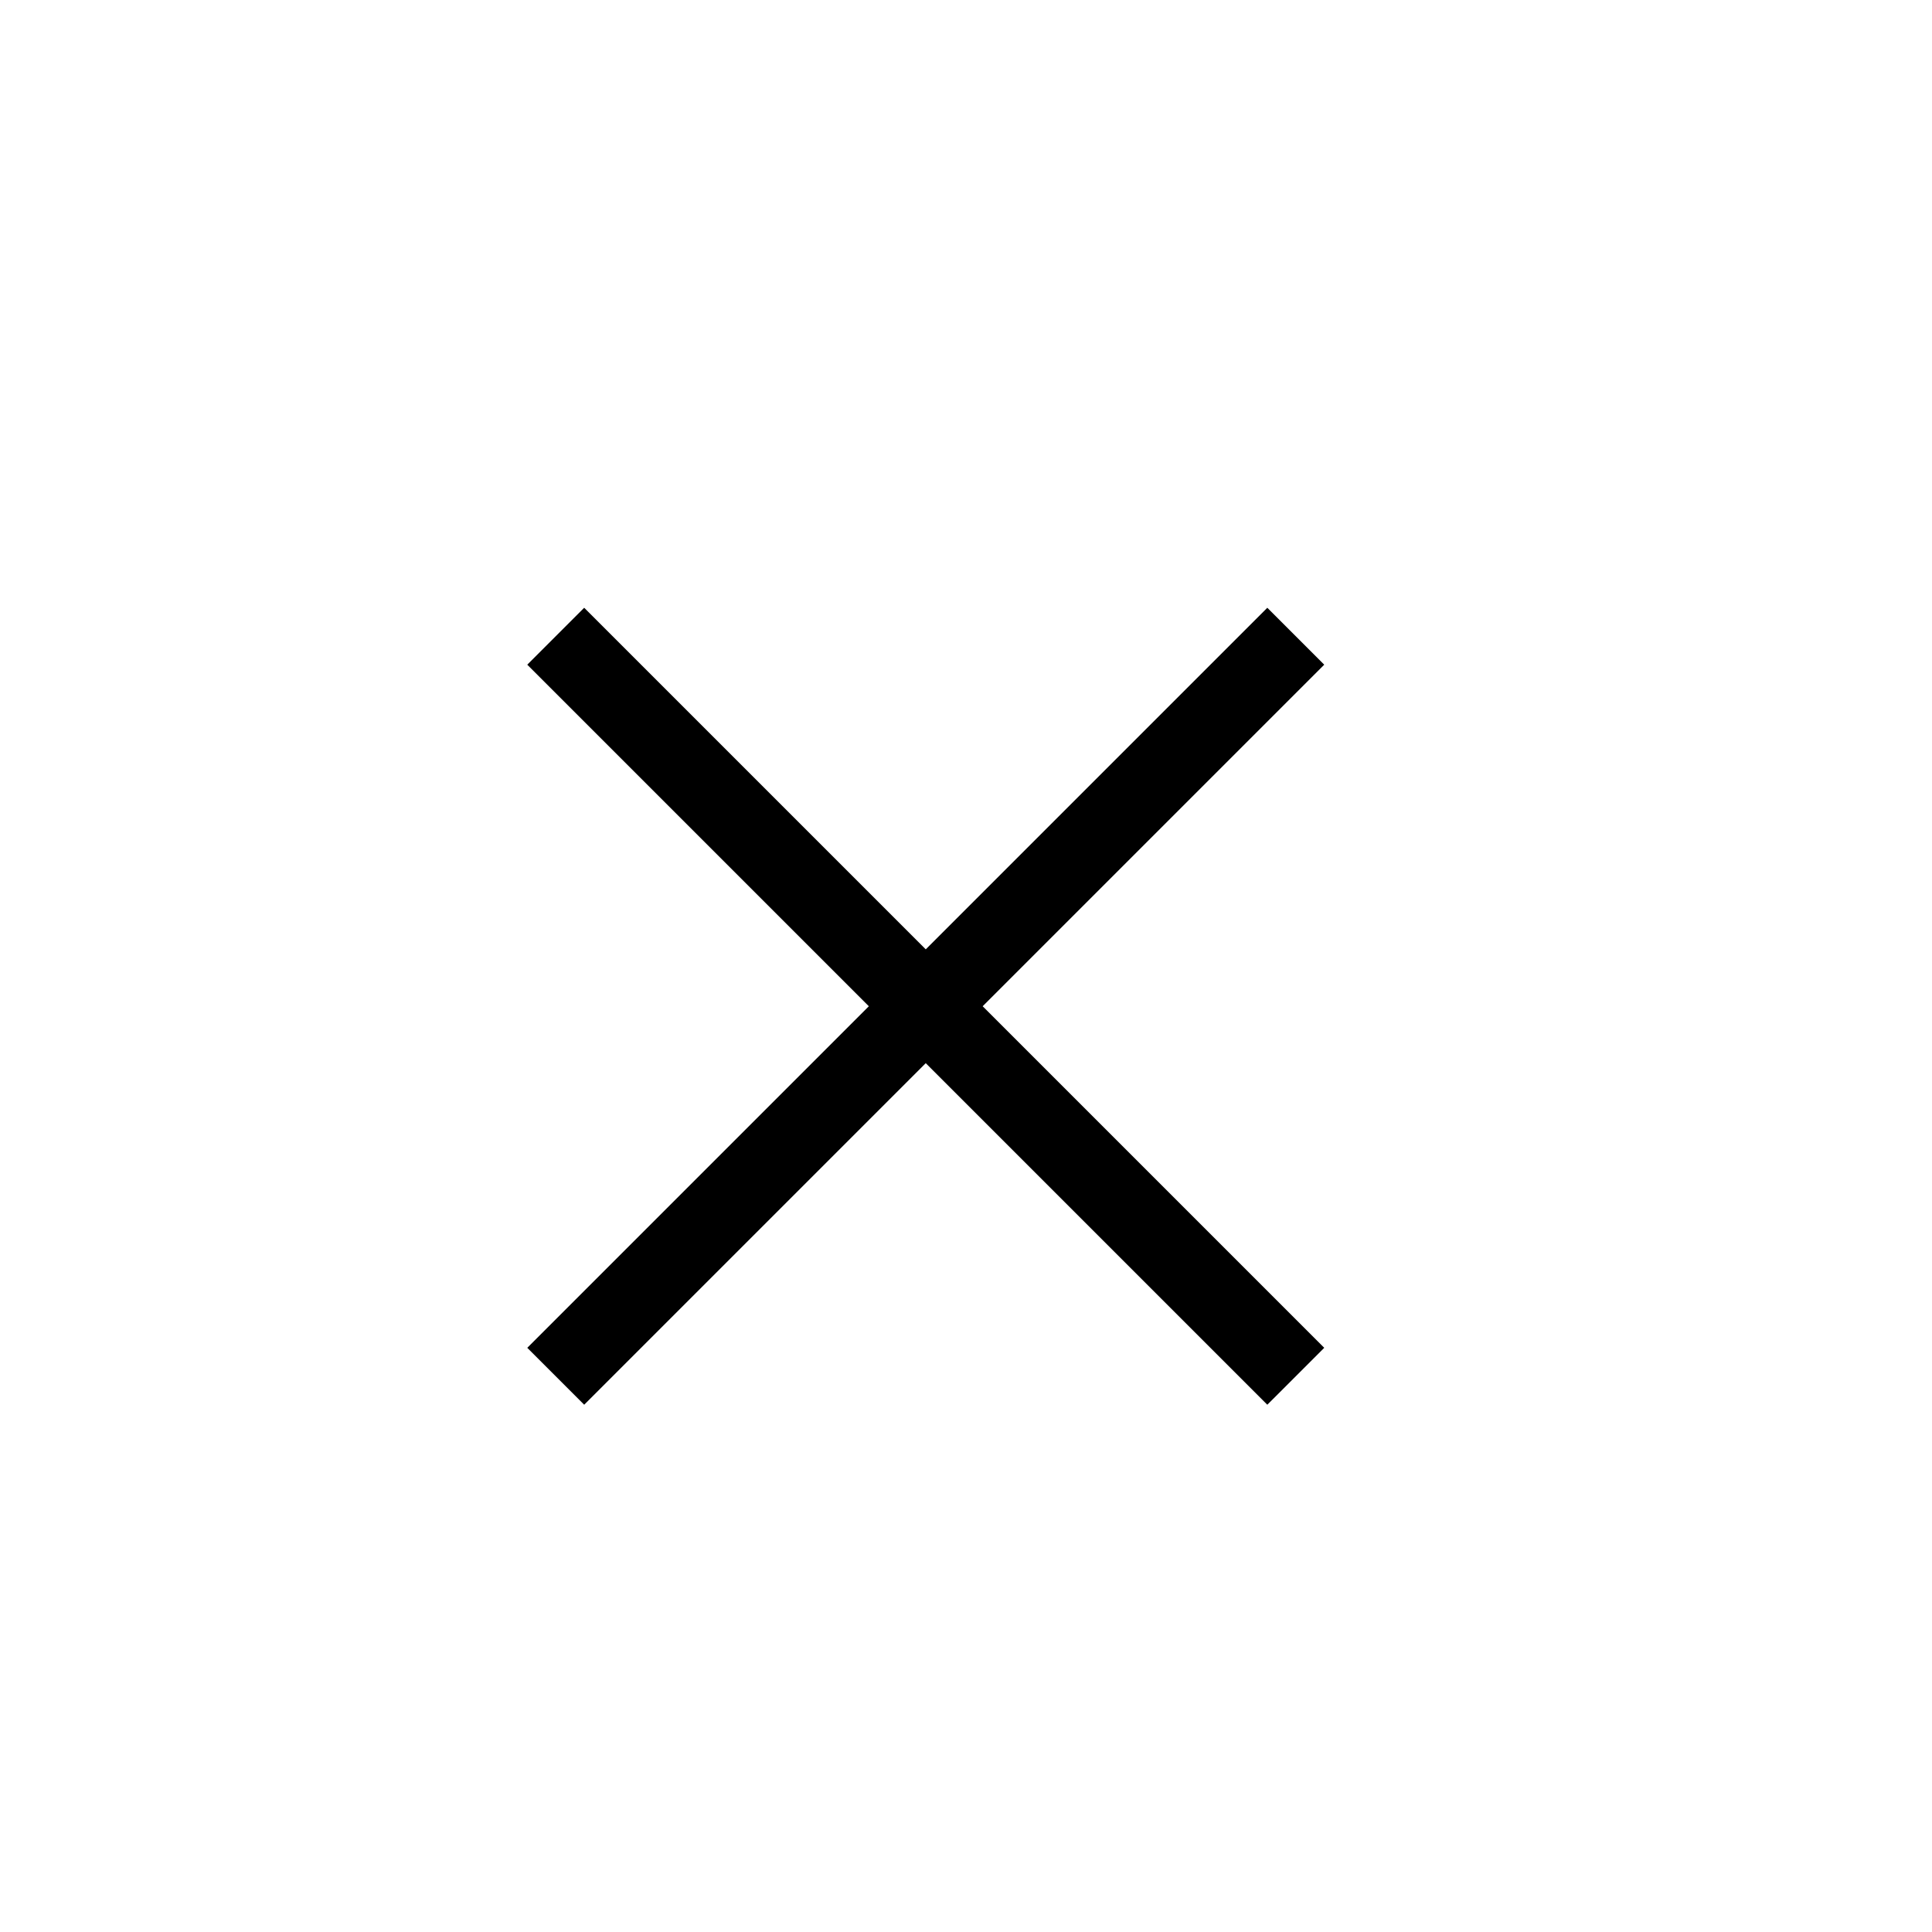
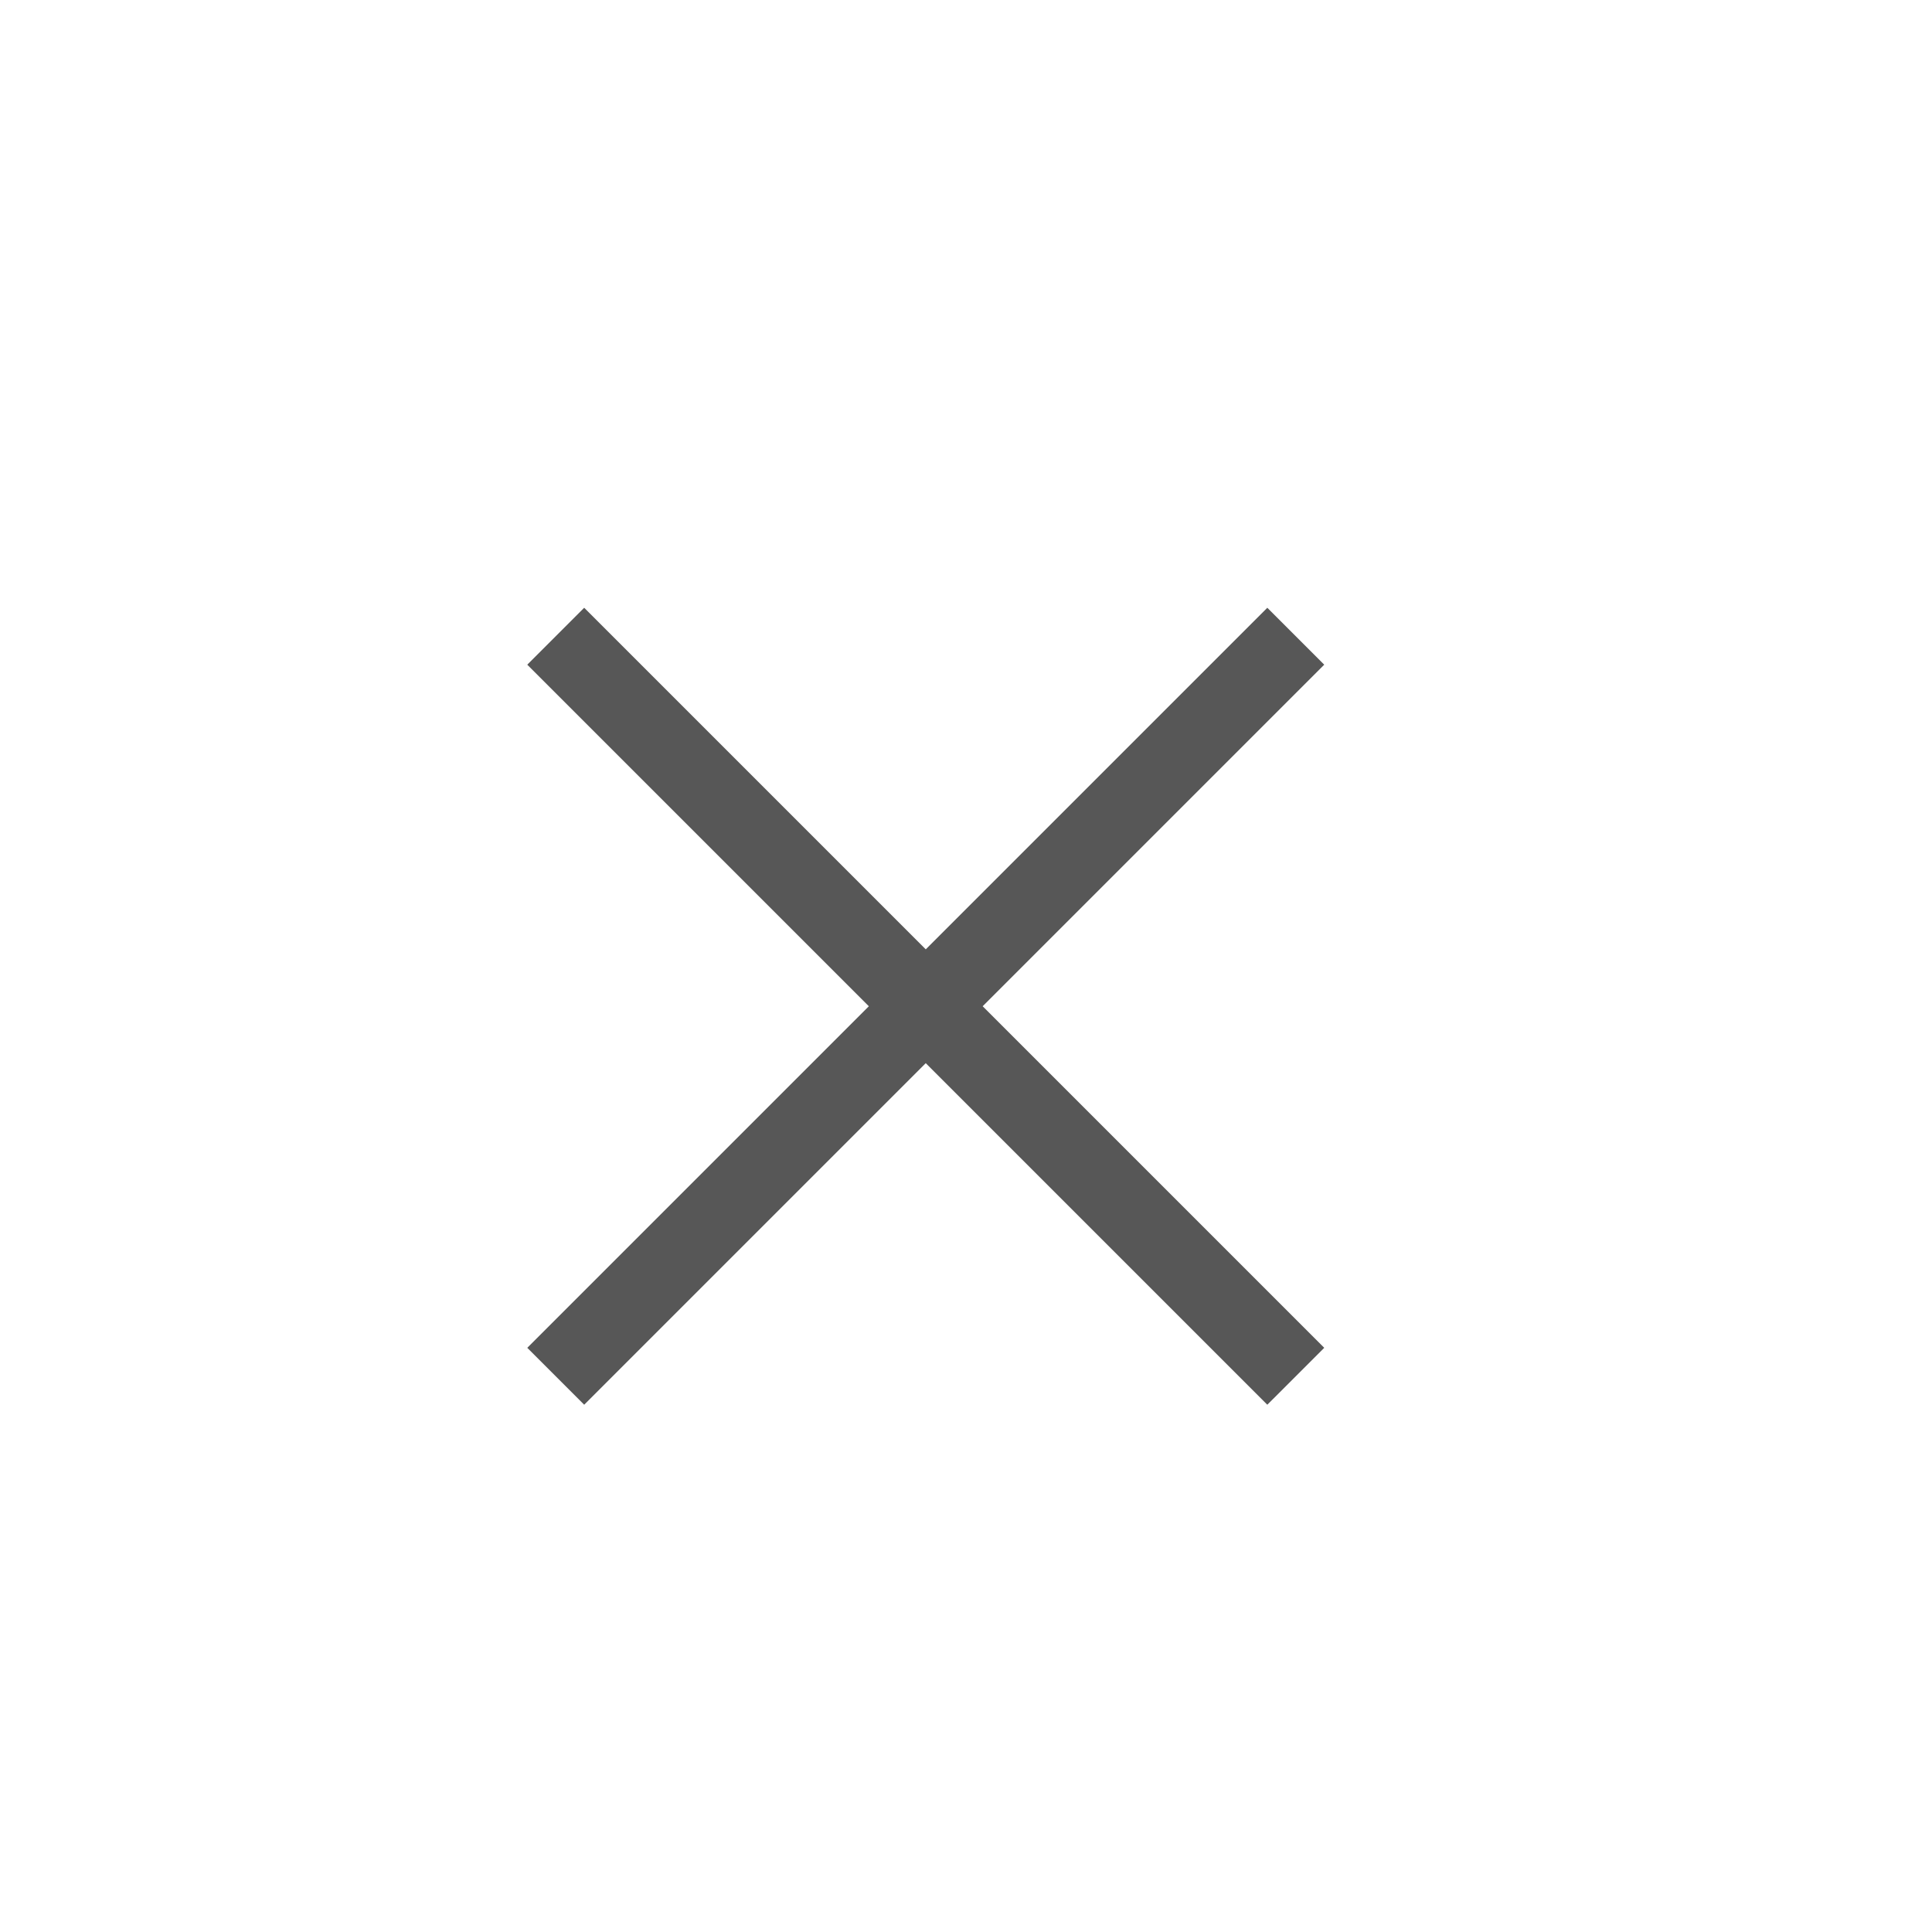
<svg xmlns="http://www.w3.org/2000/svg" width="24" height="24" viewBox="0 0 24 24" fill="none">
-   <path d="M6.55 8.257L7.257 7.55L11.5 11.793L15.743 7.55L16.45 8.257L12.207 12.5L16.45 16.743L15.743 17.45L11.5 13.207L7.257 17.45L6.55 16.743L10.793 12.5L6.55 8.257Z" fill="black" />
+   <path d="M6.55 8.257L7.257 7.55L11.5 11.793L15.743 7.55L16.45 8.257L12.207 12.5L16.45 16.743L15.743 17.45L11.5 13.207L7.257 17.45L6.55 16.743L10.793 12.5L6.55 8.257Z" fill="#575757" />
</svg>
